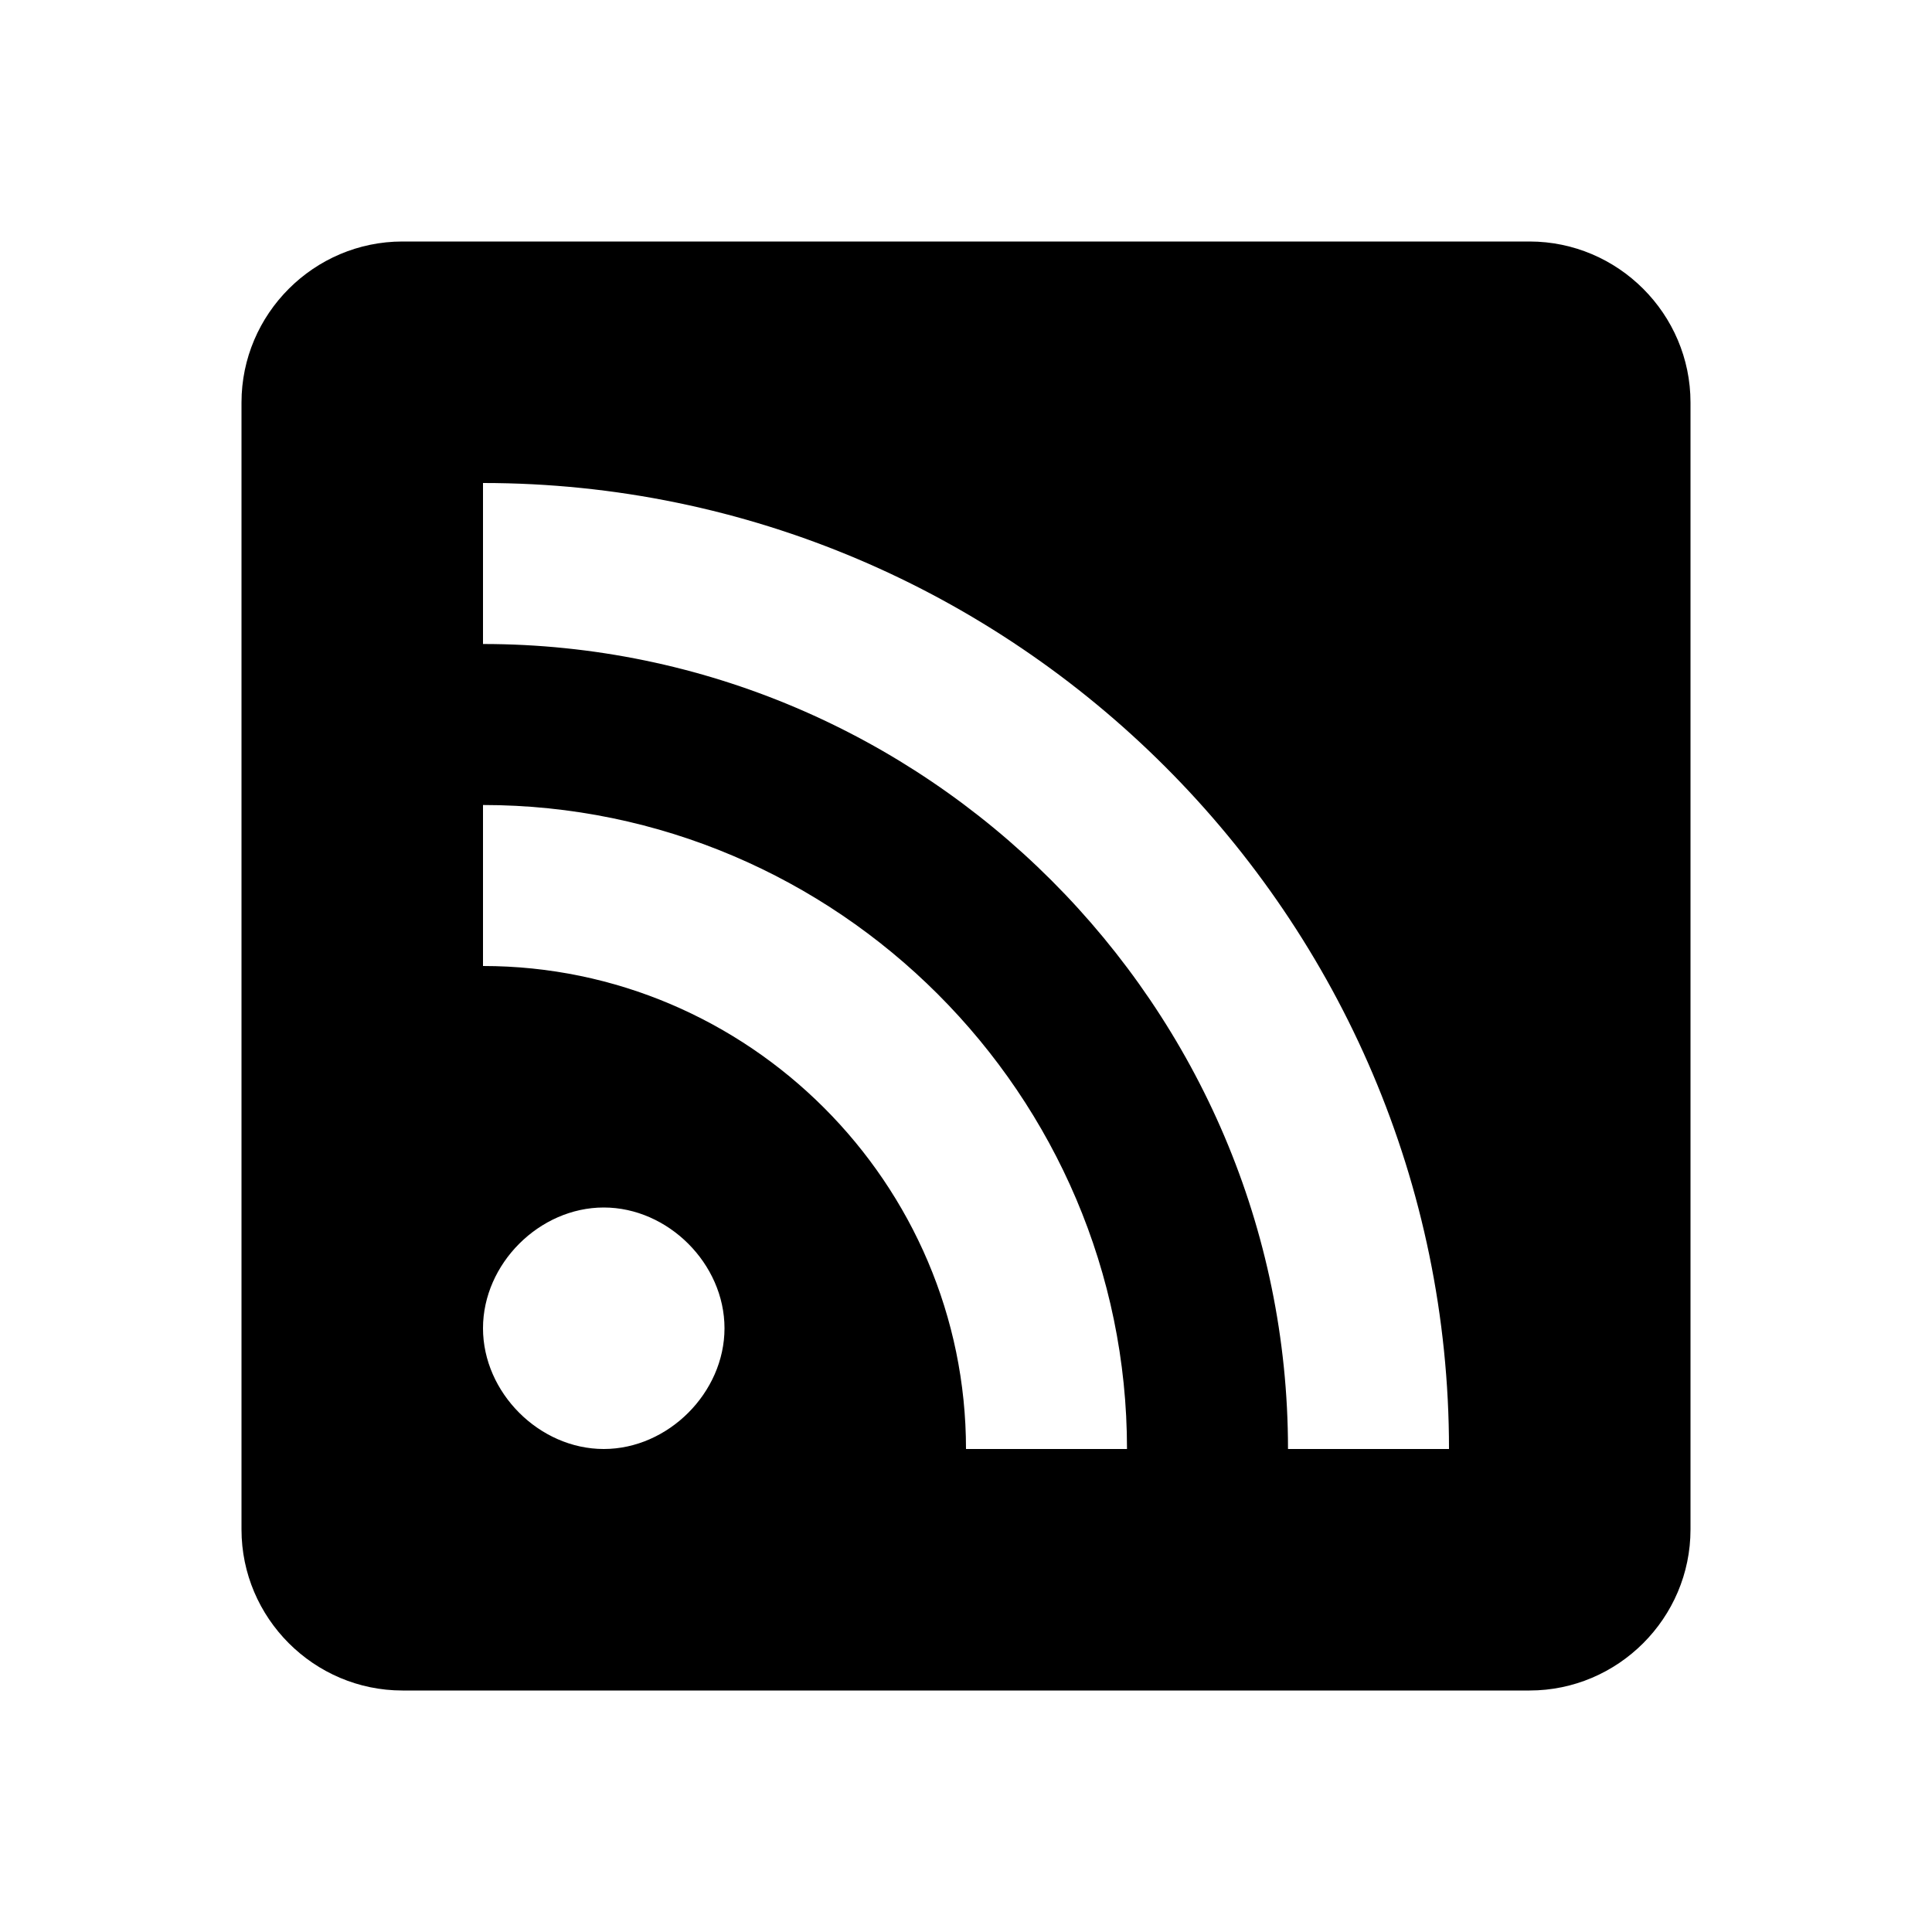
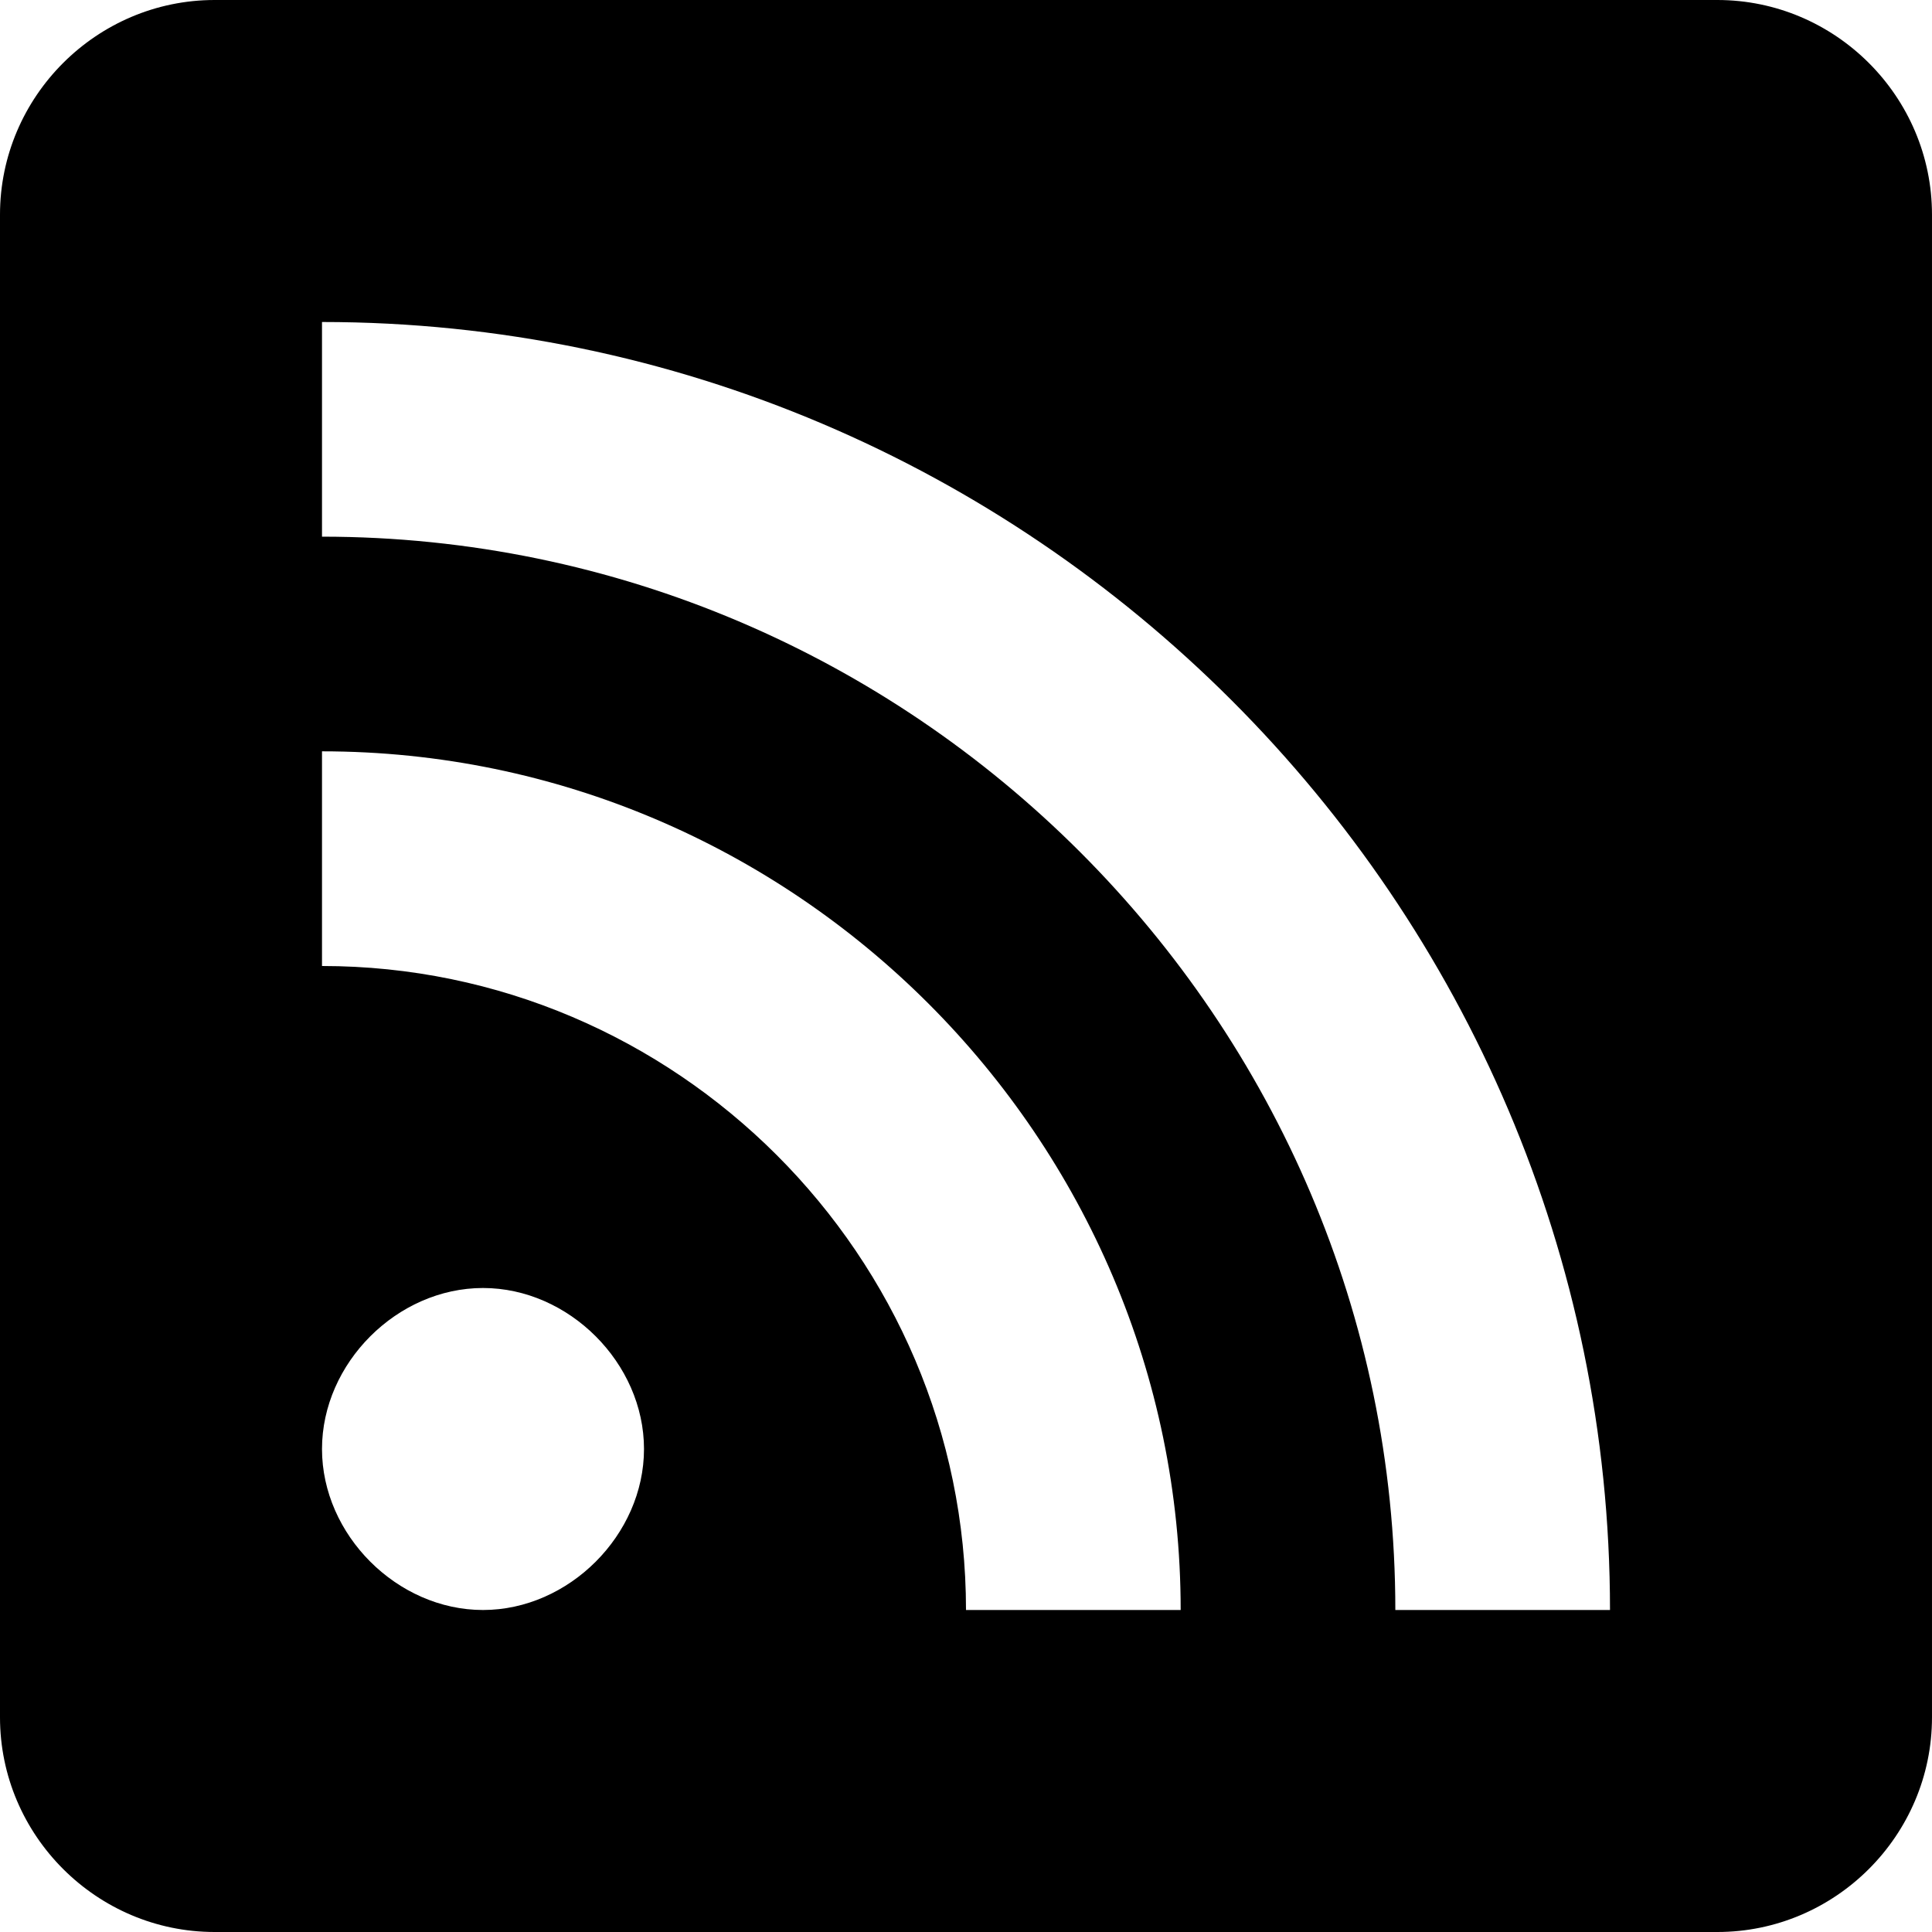
- <svg xmlns="http://www.w3.org/2000/svg" version="1.1" id="Layer_1" x="0px" y="0px" viewBox="-293 385 24 24" style="enable-background:new -293 385 24 24;" xml:space="preserve">
-   <path d="M-288,388h14c1.1,0,2,0.9,2,2v14c0,1.1-0.9,2-2,2h-14c-1.1,0-2-0.9-2-2v-14C-290,388.9-289.1,388-288,388 M-285.5,400  c-0.8,0-1.5,0.7-1.5,1.5s0.7,1.5,1.5,1.5s1.5-0.7,1.5-1.5S-284.7,400-285.5,400 M-287,395v2c3.3,0,6,2.7,6,6h2  C-279,398.6-282.6,395-287,395 M-287,391v2c5.5,0,10,4.5,10,10h2C-275,396.4-280.4,391-287,391z" />
+ <svg xmlns="http://www.w3.org/2000/svg" version="1.1" id="Layer_1" x="0px" y="0px" width="187.5px" height="187.5px" viewBox="31.25 30.25 187.5 187.5" enable-background="new 31.25 30.25 187.5 187.5" xml:space="preserve">
+   <path d="M52.083,30.25h145.833c11.458,0,20.833,9.375,20.833,20.833v145.833c0,11.459-9.375,20.834-20.833,20.834H52.083  c-11.458,0-20.833-9.375-20.833-20.834V51.083C31.25,39.625,40.625,30.25,52.083,30.25 M78.125,155.25  c-8.333,0-15.625,7.291-15.625,15.625c0,8.333,7.292,15.625,15.625,15.625s15.625-7.292,15.625-15.625  C93.75,162.541,86.458,155.25,78.125,155.25 M62.5,103.166V124c34.375,0,62.5,28.125,62.5,62.5h20.834  C145.834,140.666,108.333,103.166,62.5,103.166 M62.5,61.5v20.833c57.292,0,104.167,46.875,104.167,104.167H187.5  C187.5,117.75,131.25,61.5,62.5,61.5z" />
</svg>
